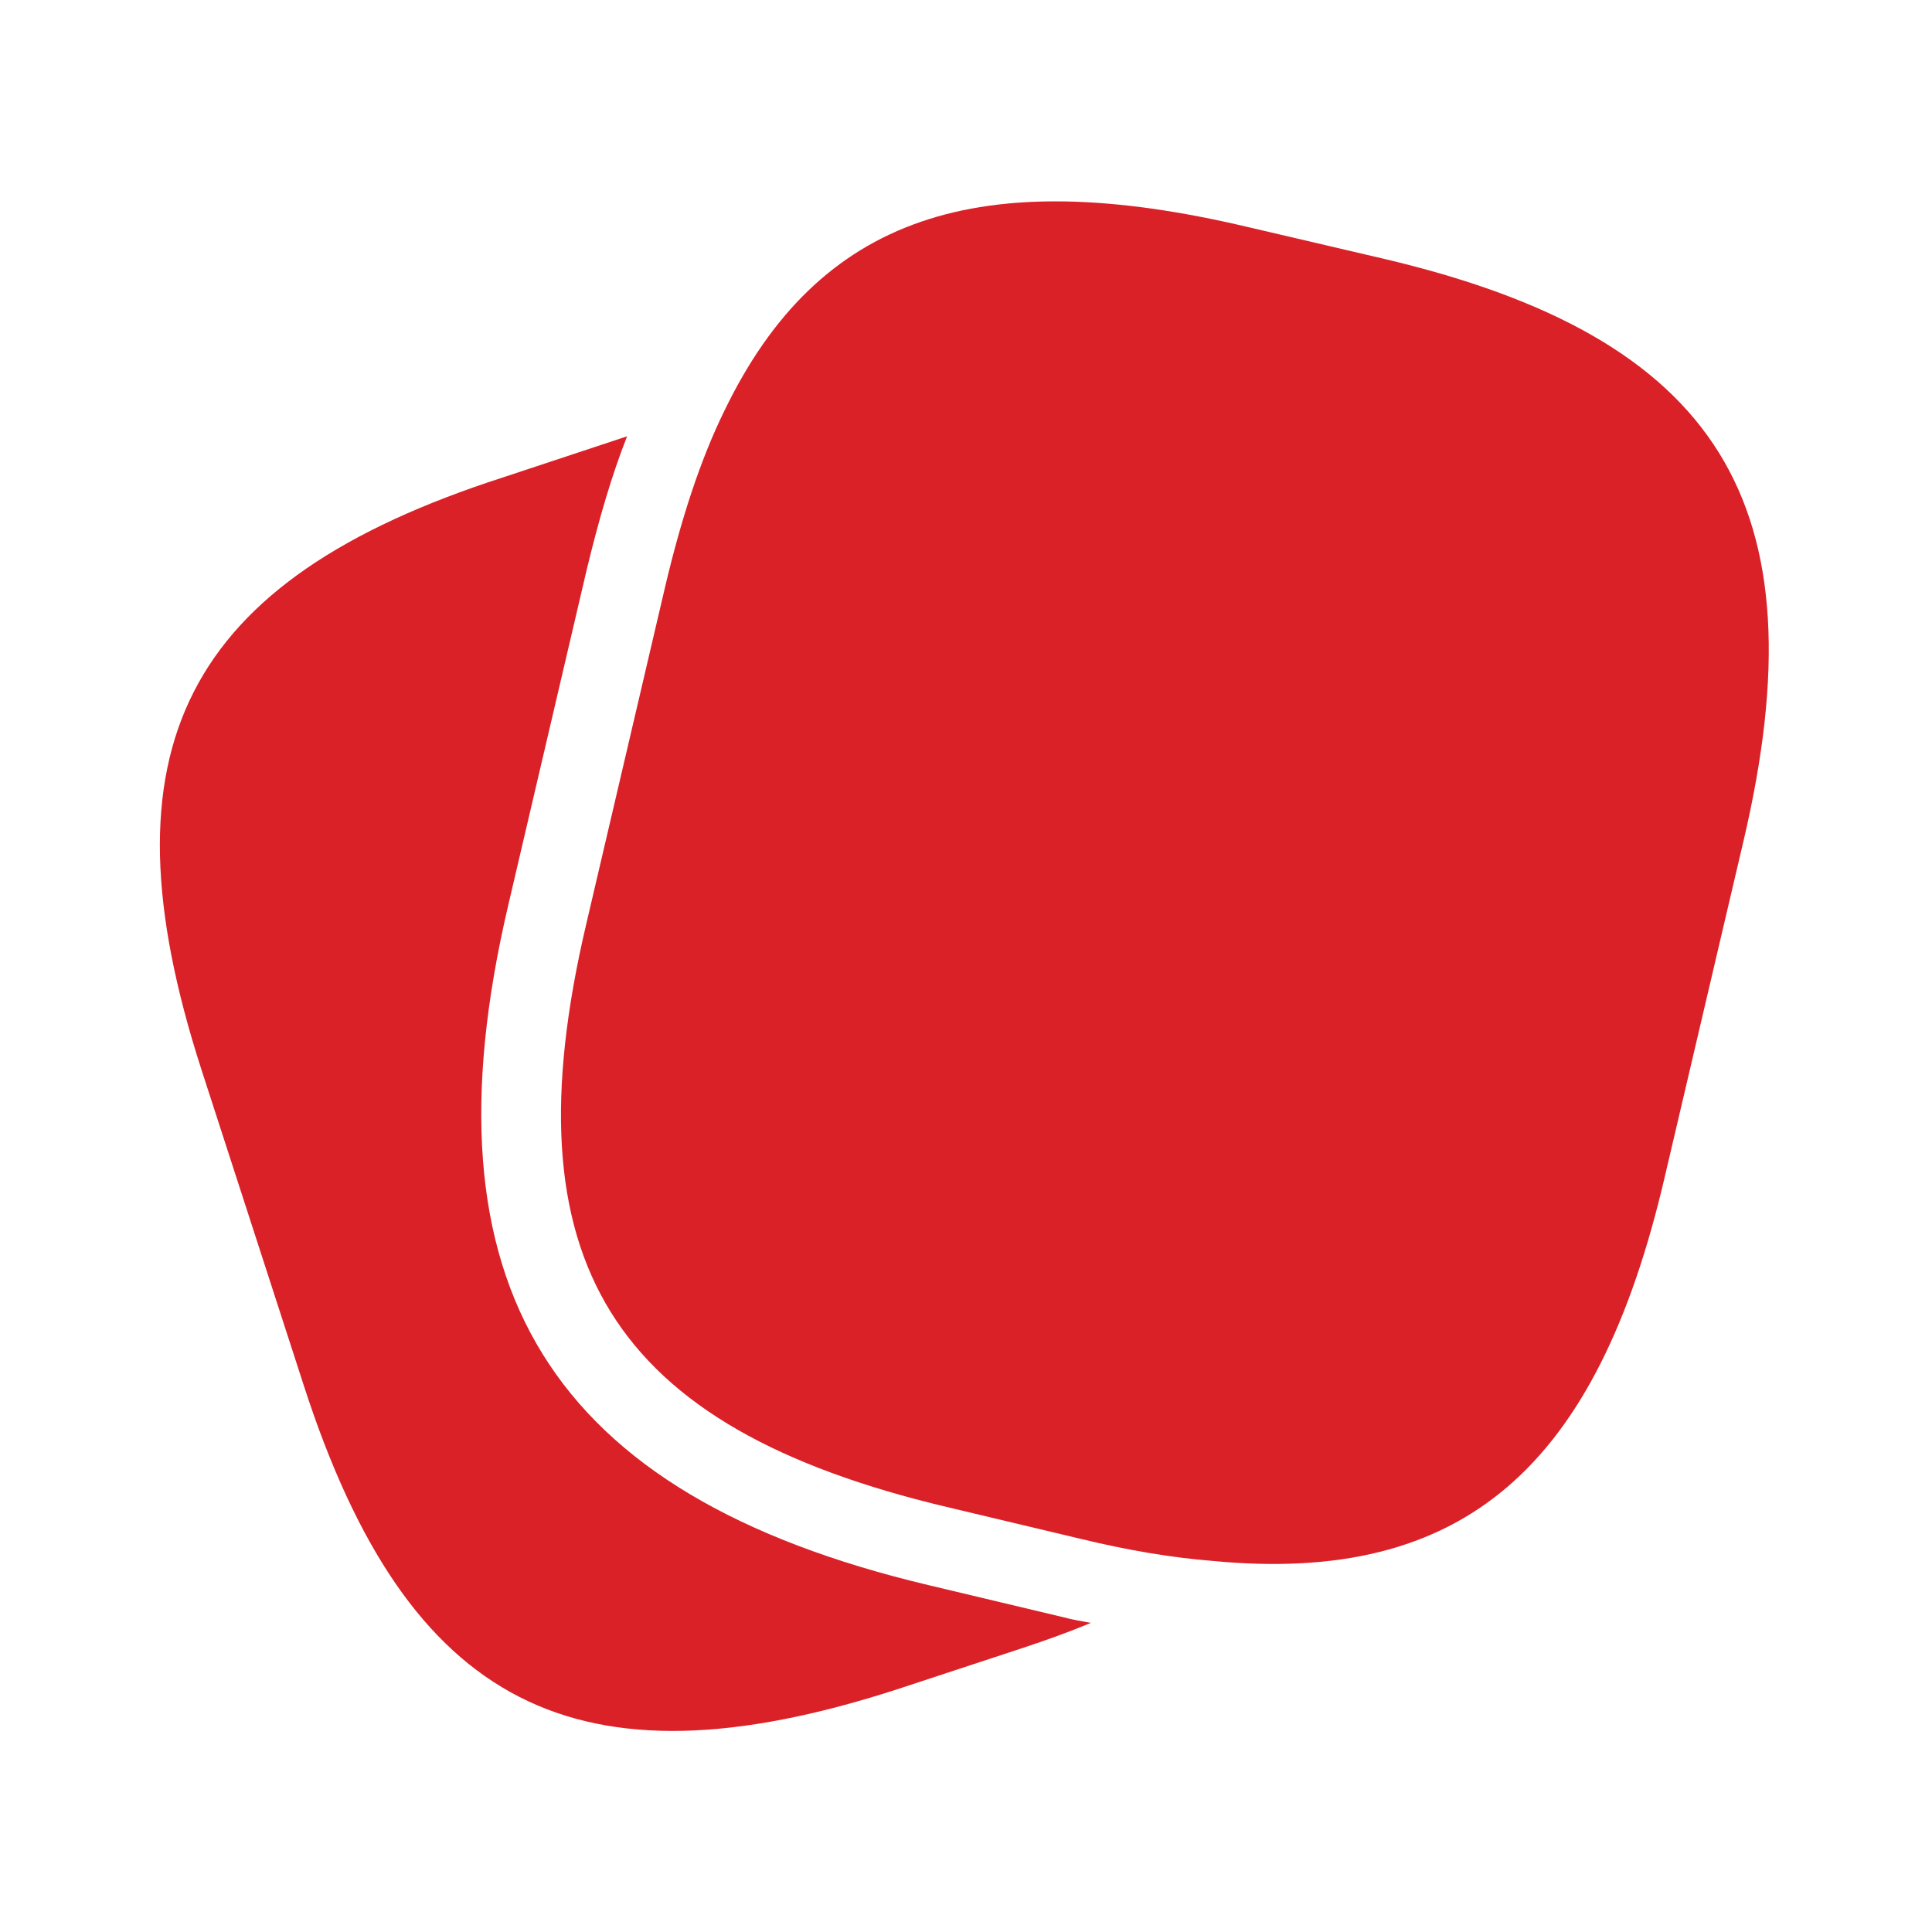
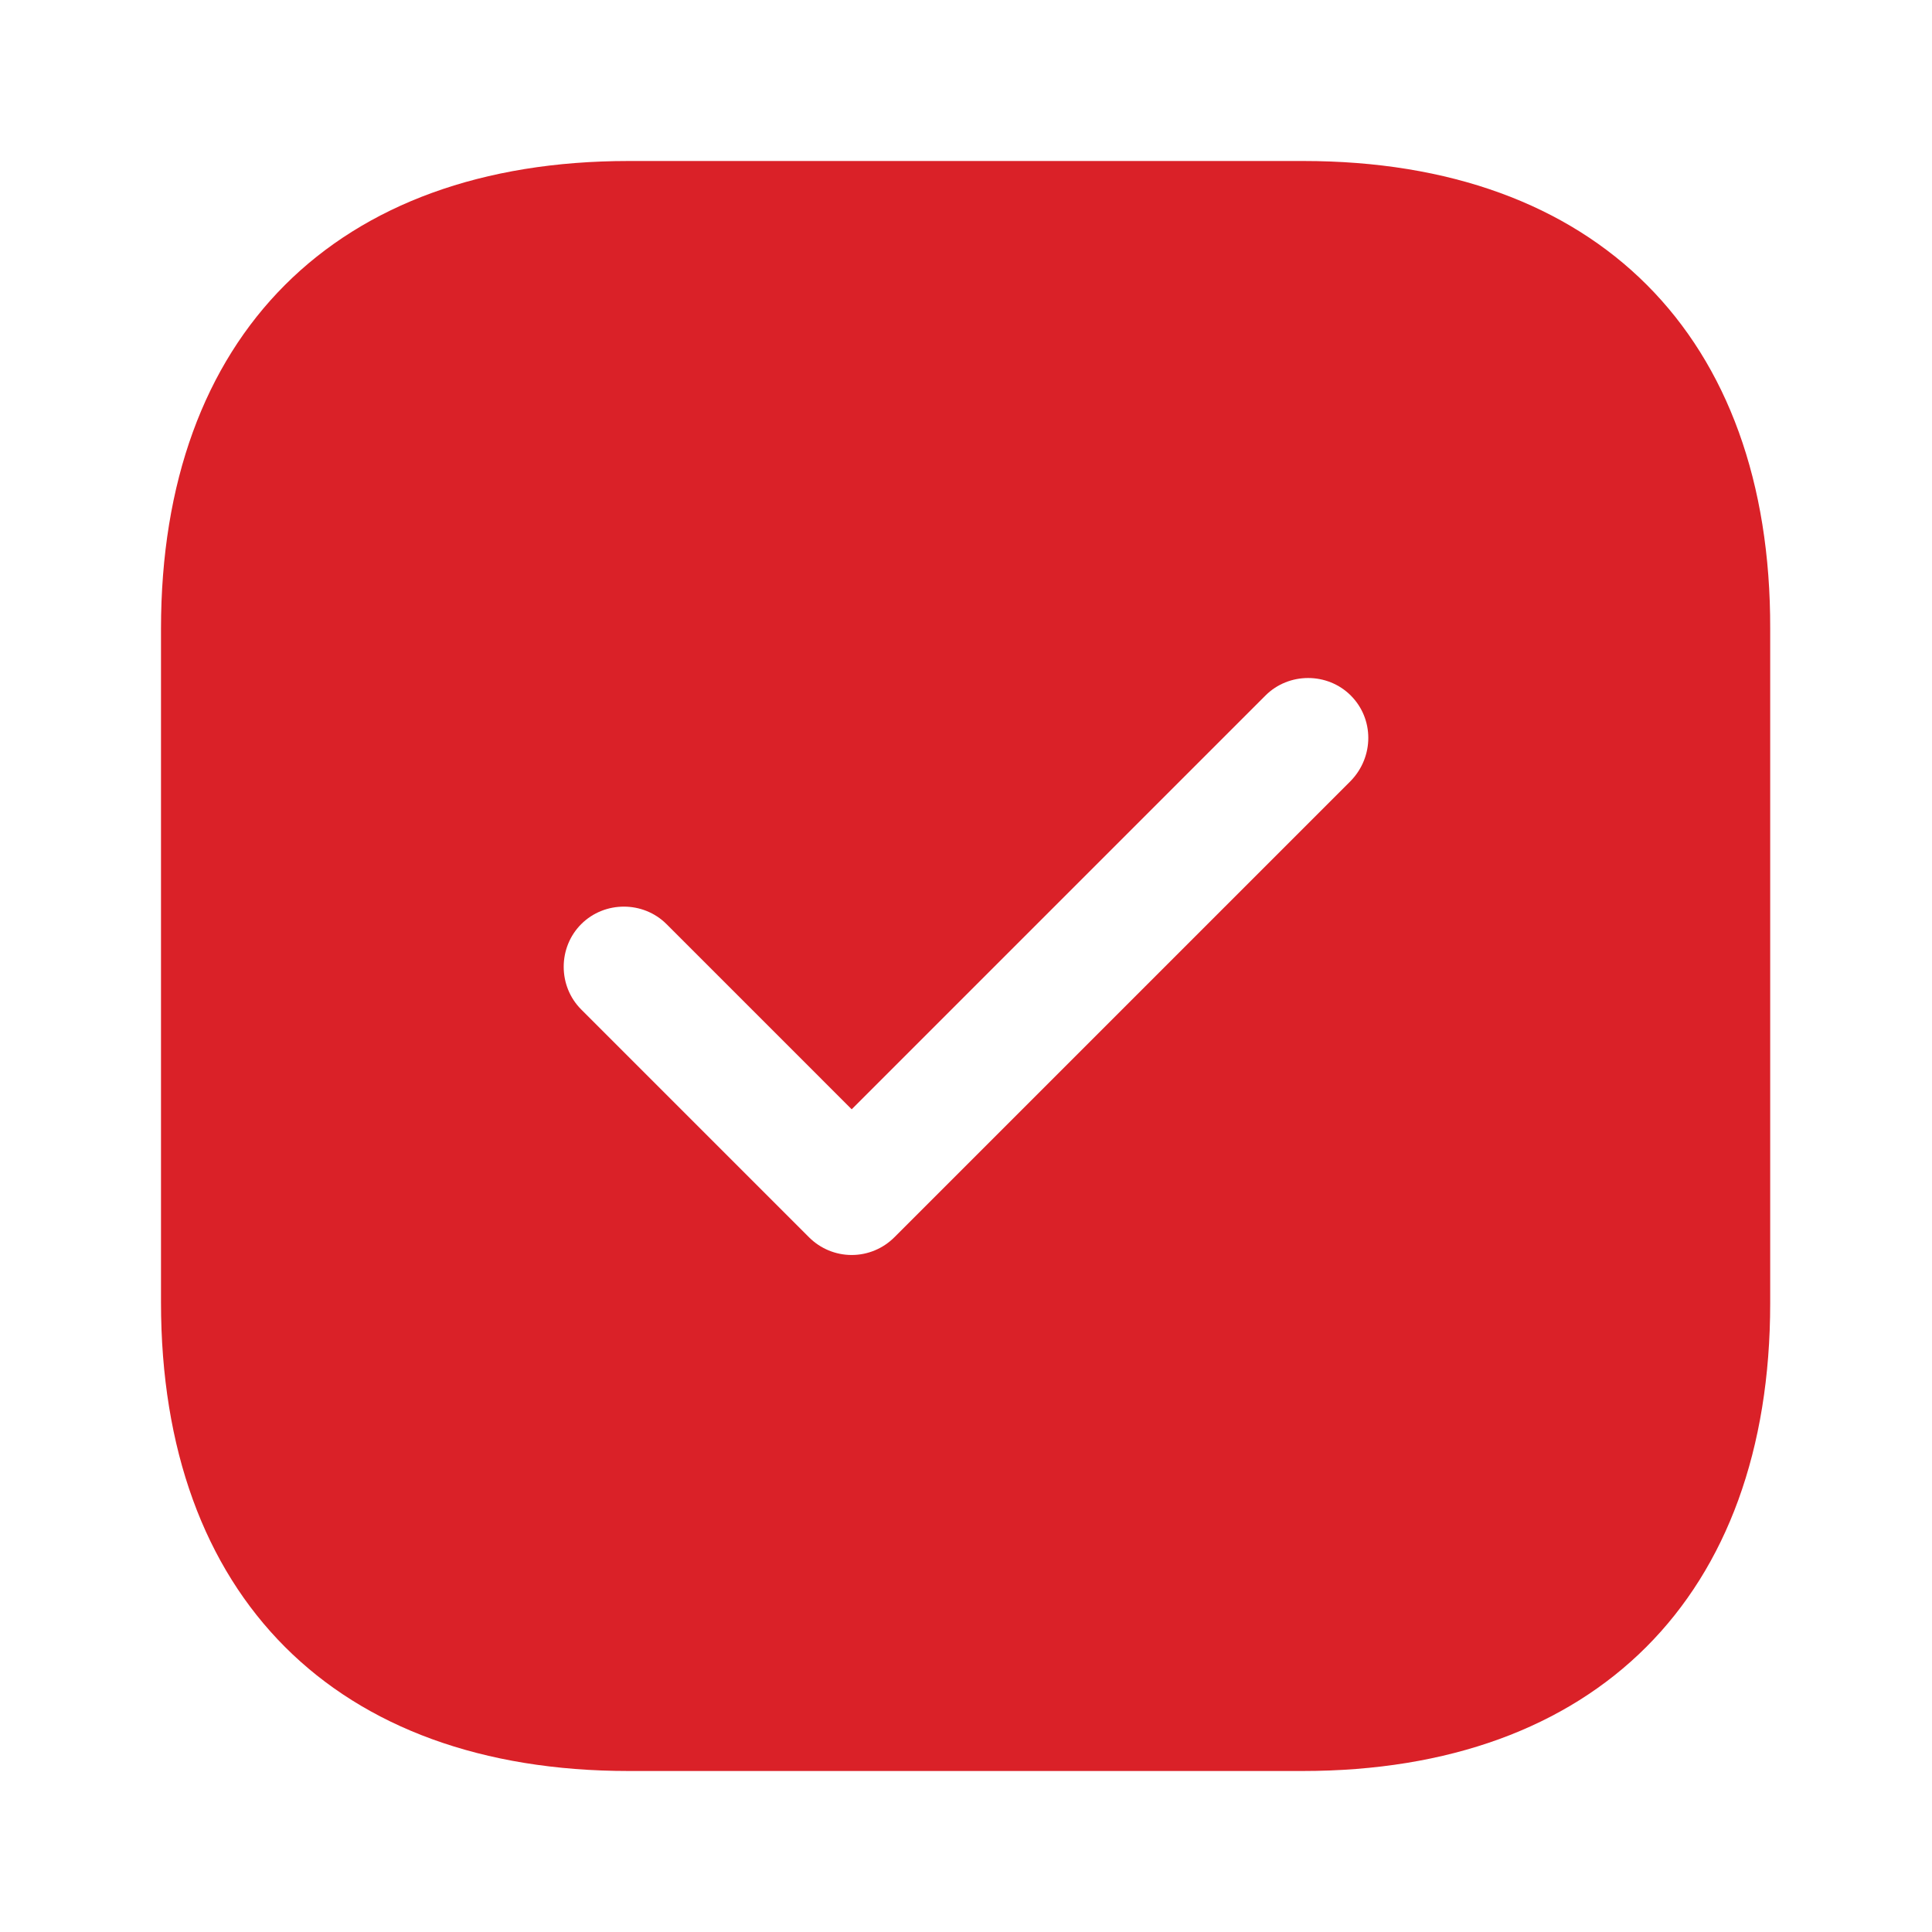
<svg xmlns="http://www.w3.org/2000/svg" width="24" height="24" viewBox="0 0 24 24" fill="none">
-   <path d="M13.55 20.16C13.29 20.27 13.01 20.37 12.71 20.47L11.13 20.99C7.16 22.27 5.07 21.2 3.78 17.23L2.5 13.28C1.22 9.31 2.28 7.21 6.25 5.93L7.79 5.42C7.6 5.9 7.44 6.45 7.29 7.07L6.31 11.26C5.21 15.97 6.82 18.57 11.53 19.69L13.21 20.09C13.32 20.12 13.44 20.14 13.55 20.16Z" fill="#DA2128" />
-   <path d="M17.17 3.21L15.5 2.82C12.16 2.03 10.17 2.68 9 5.1C8.7 5.71 8.46 6.45 8.26 7.3L7.28 11.49C6.3 15.67 7.59 17.73 11.76 18.72L13.44 19.12C14.02 19.26 14.56 19.35 15.06 19.39C18.18 19.69 19.84 18.23 20.68 14.62L21.66 10.44C22.64 6.26 21.36 4.19 17.17 3.21Z" fill="#DA2128" />
+   <path d="M16.19 2H7.81C4.17 2 2 4.17 2 7.81V16.18C2 19.83 4.17 22 7.81 22H16.18C19.82 22 21.99 19.83 21.99 16.19V7.81C22 4.17 19.83 2 16.19 2ZM16.78 9.7L11.11 15.37C10.97 15.51 10.78 15.59 10.58 15.59C10.38 15.59 10.19 15.51 10.05 15.37L7.22 12.54C6.93 12.25 6.93 11.77 7.22 11.48C7.51 11.19 7.99 11.19 8.28 11.48L10.58 13.78L15.72 8.64C16.01 8.35 16.49 8.35 16.78 8.64C17.07 8.93 17.07 9.4 16.78 9.7Z" fill="#DA2128" />
</svg>
